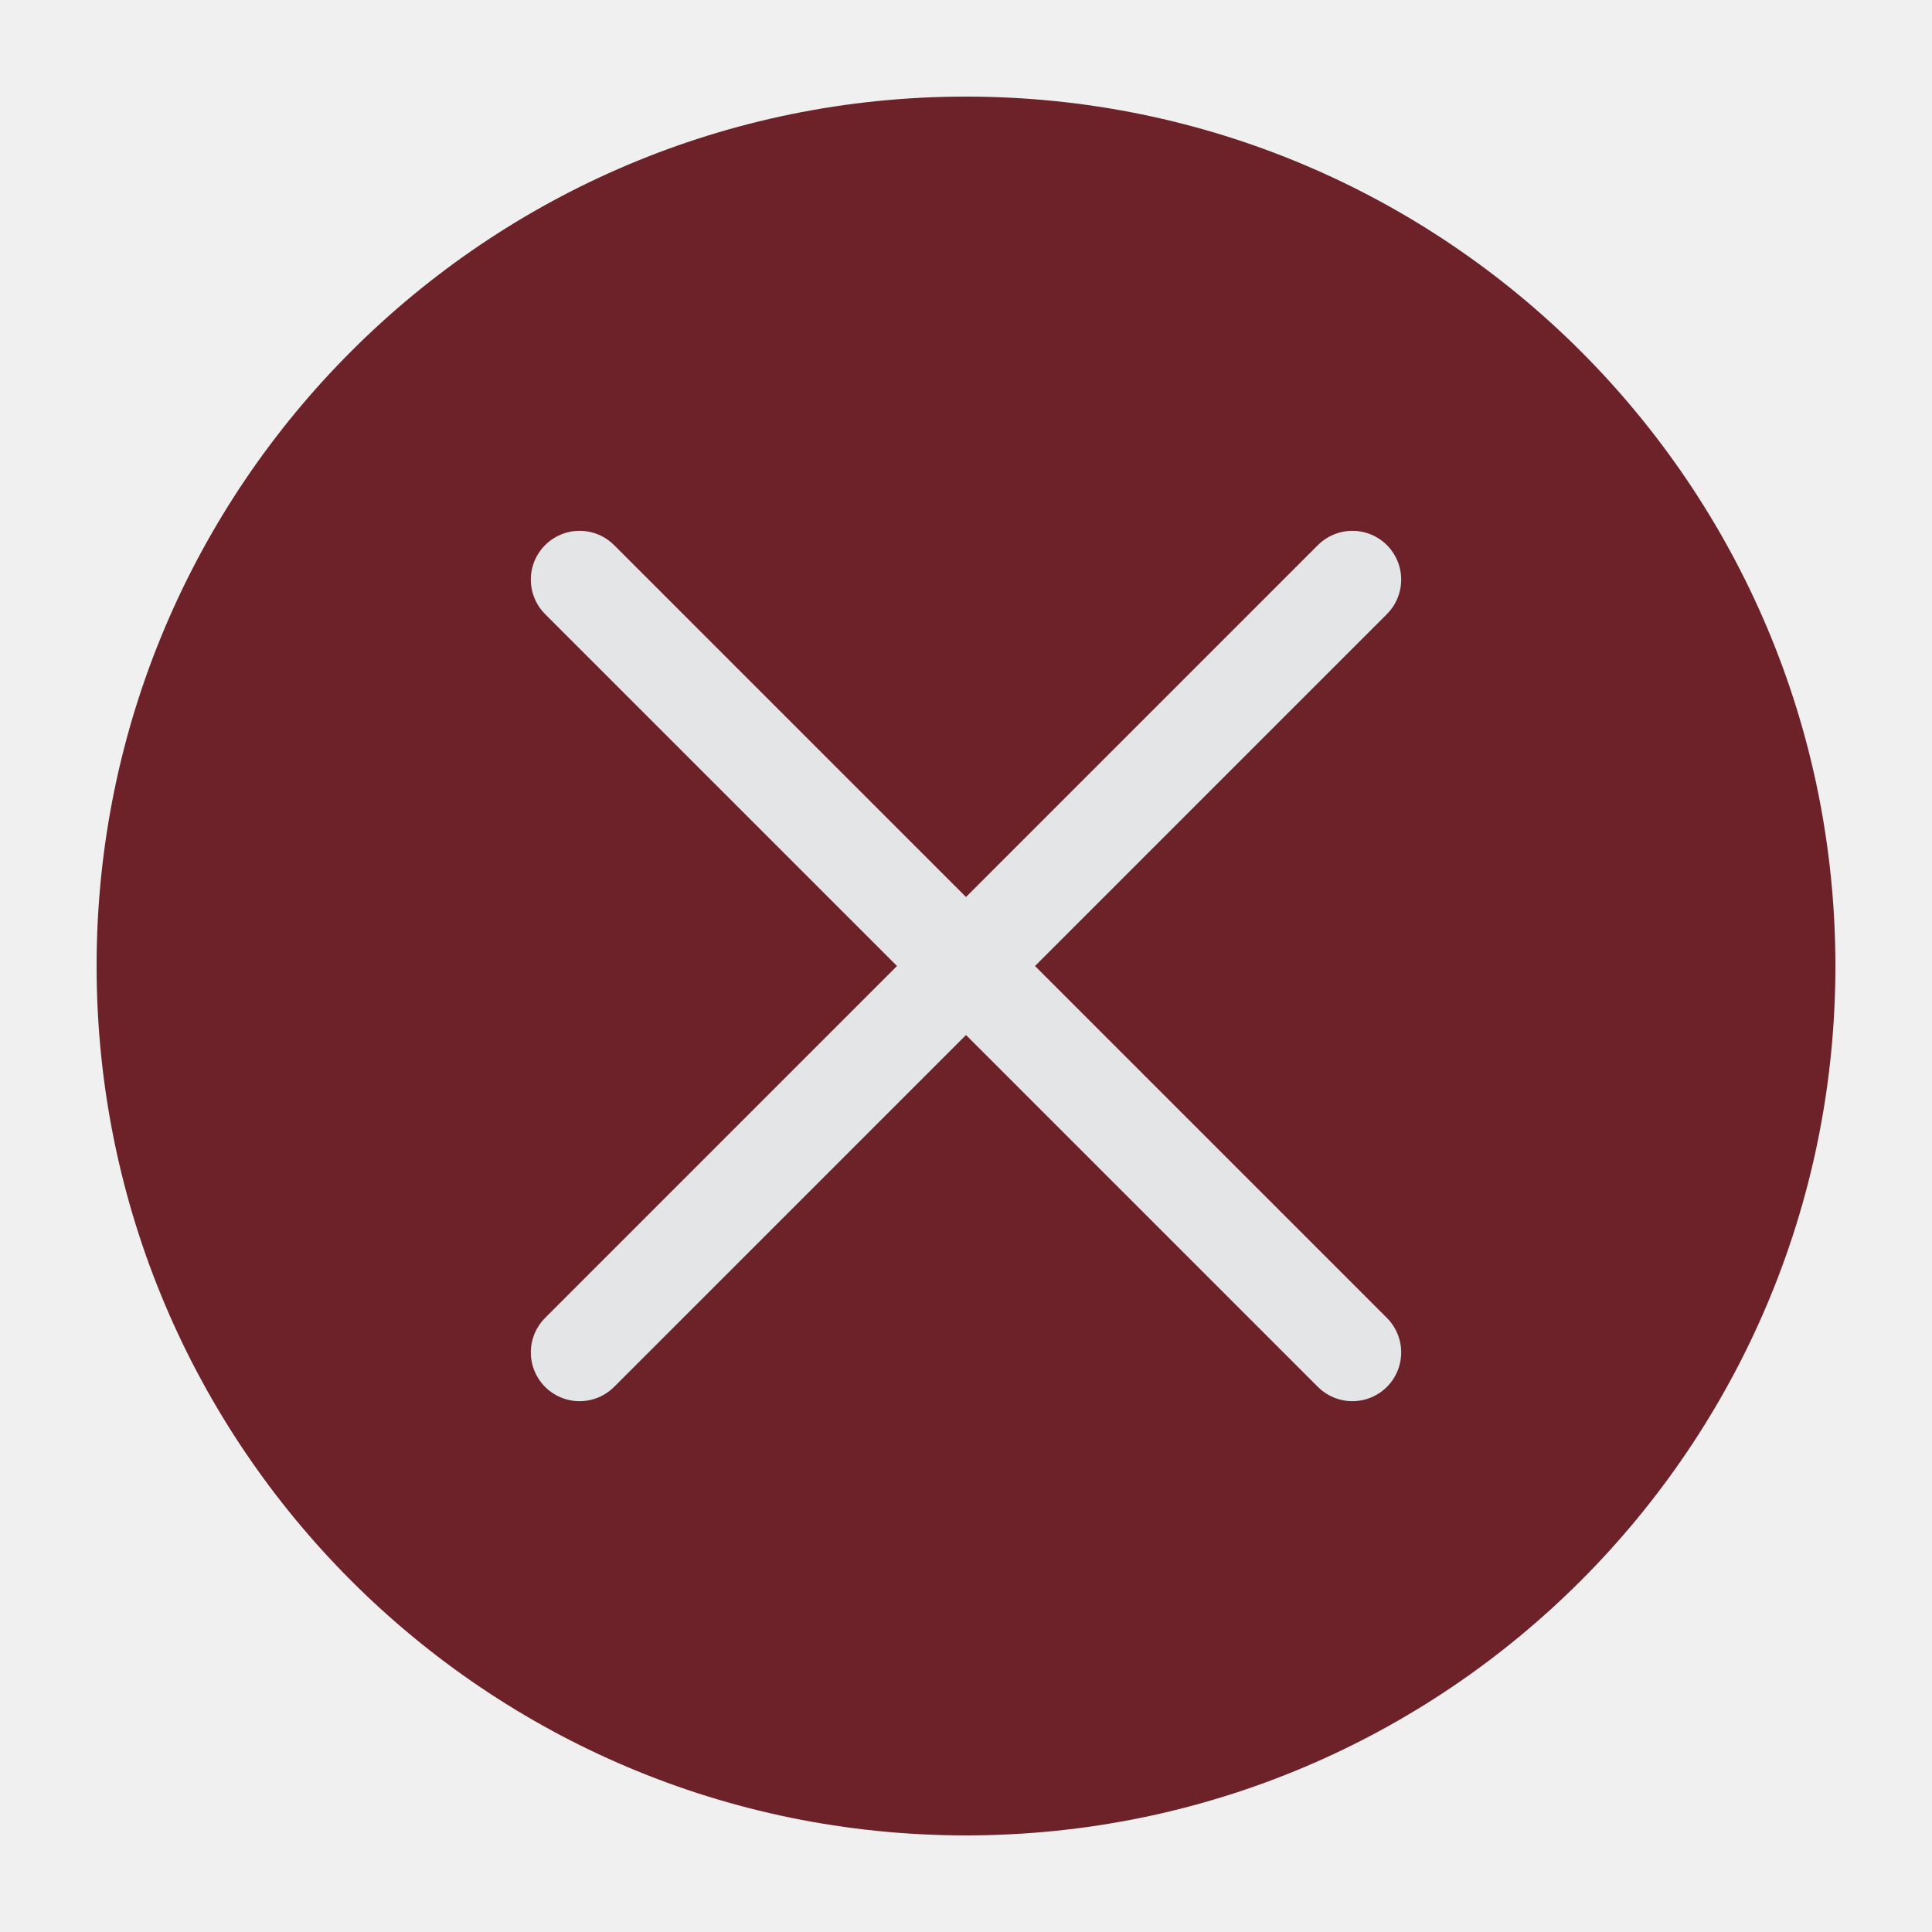
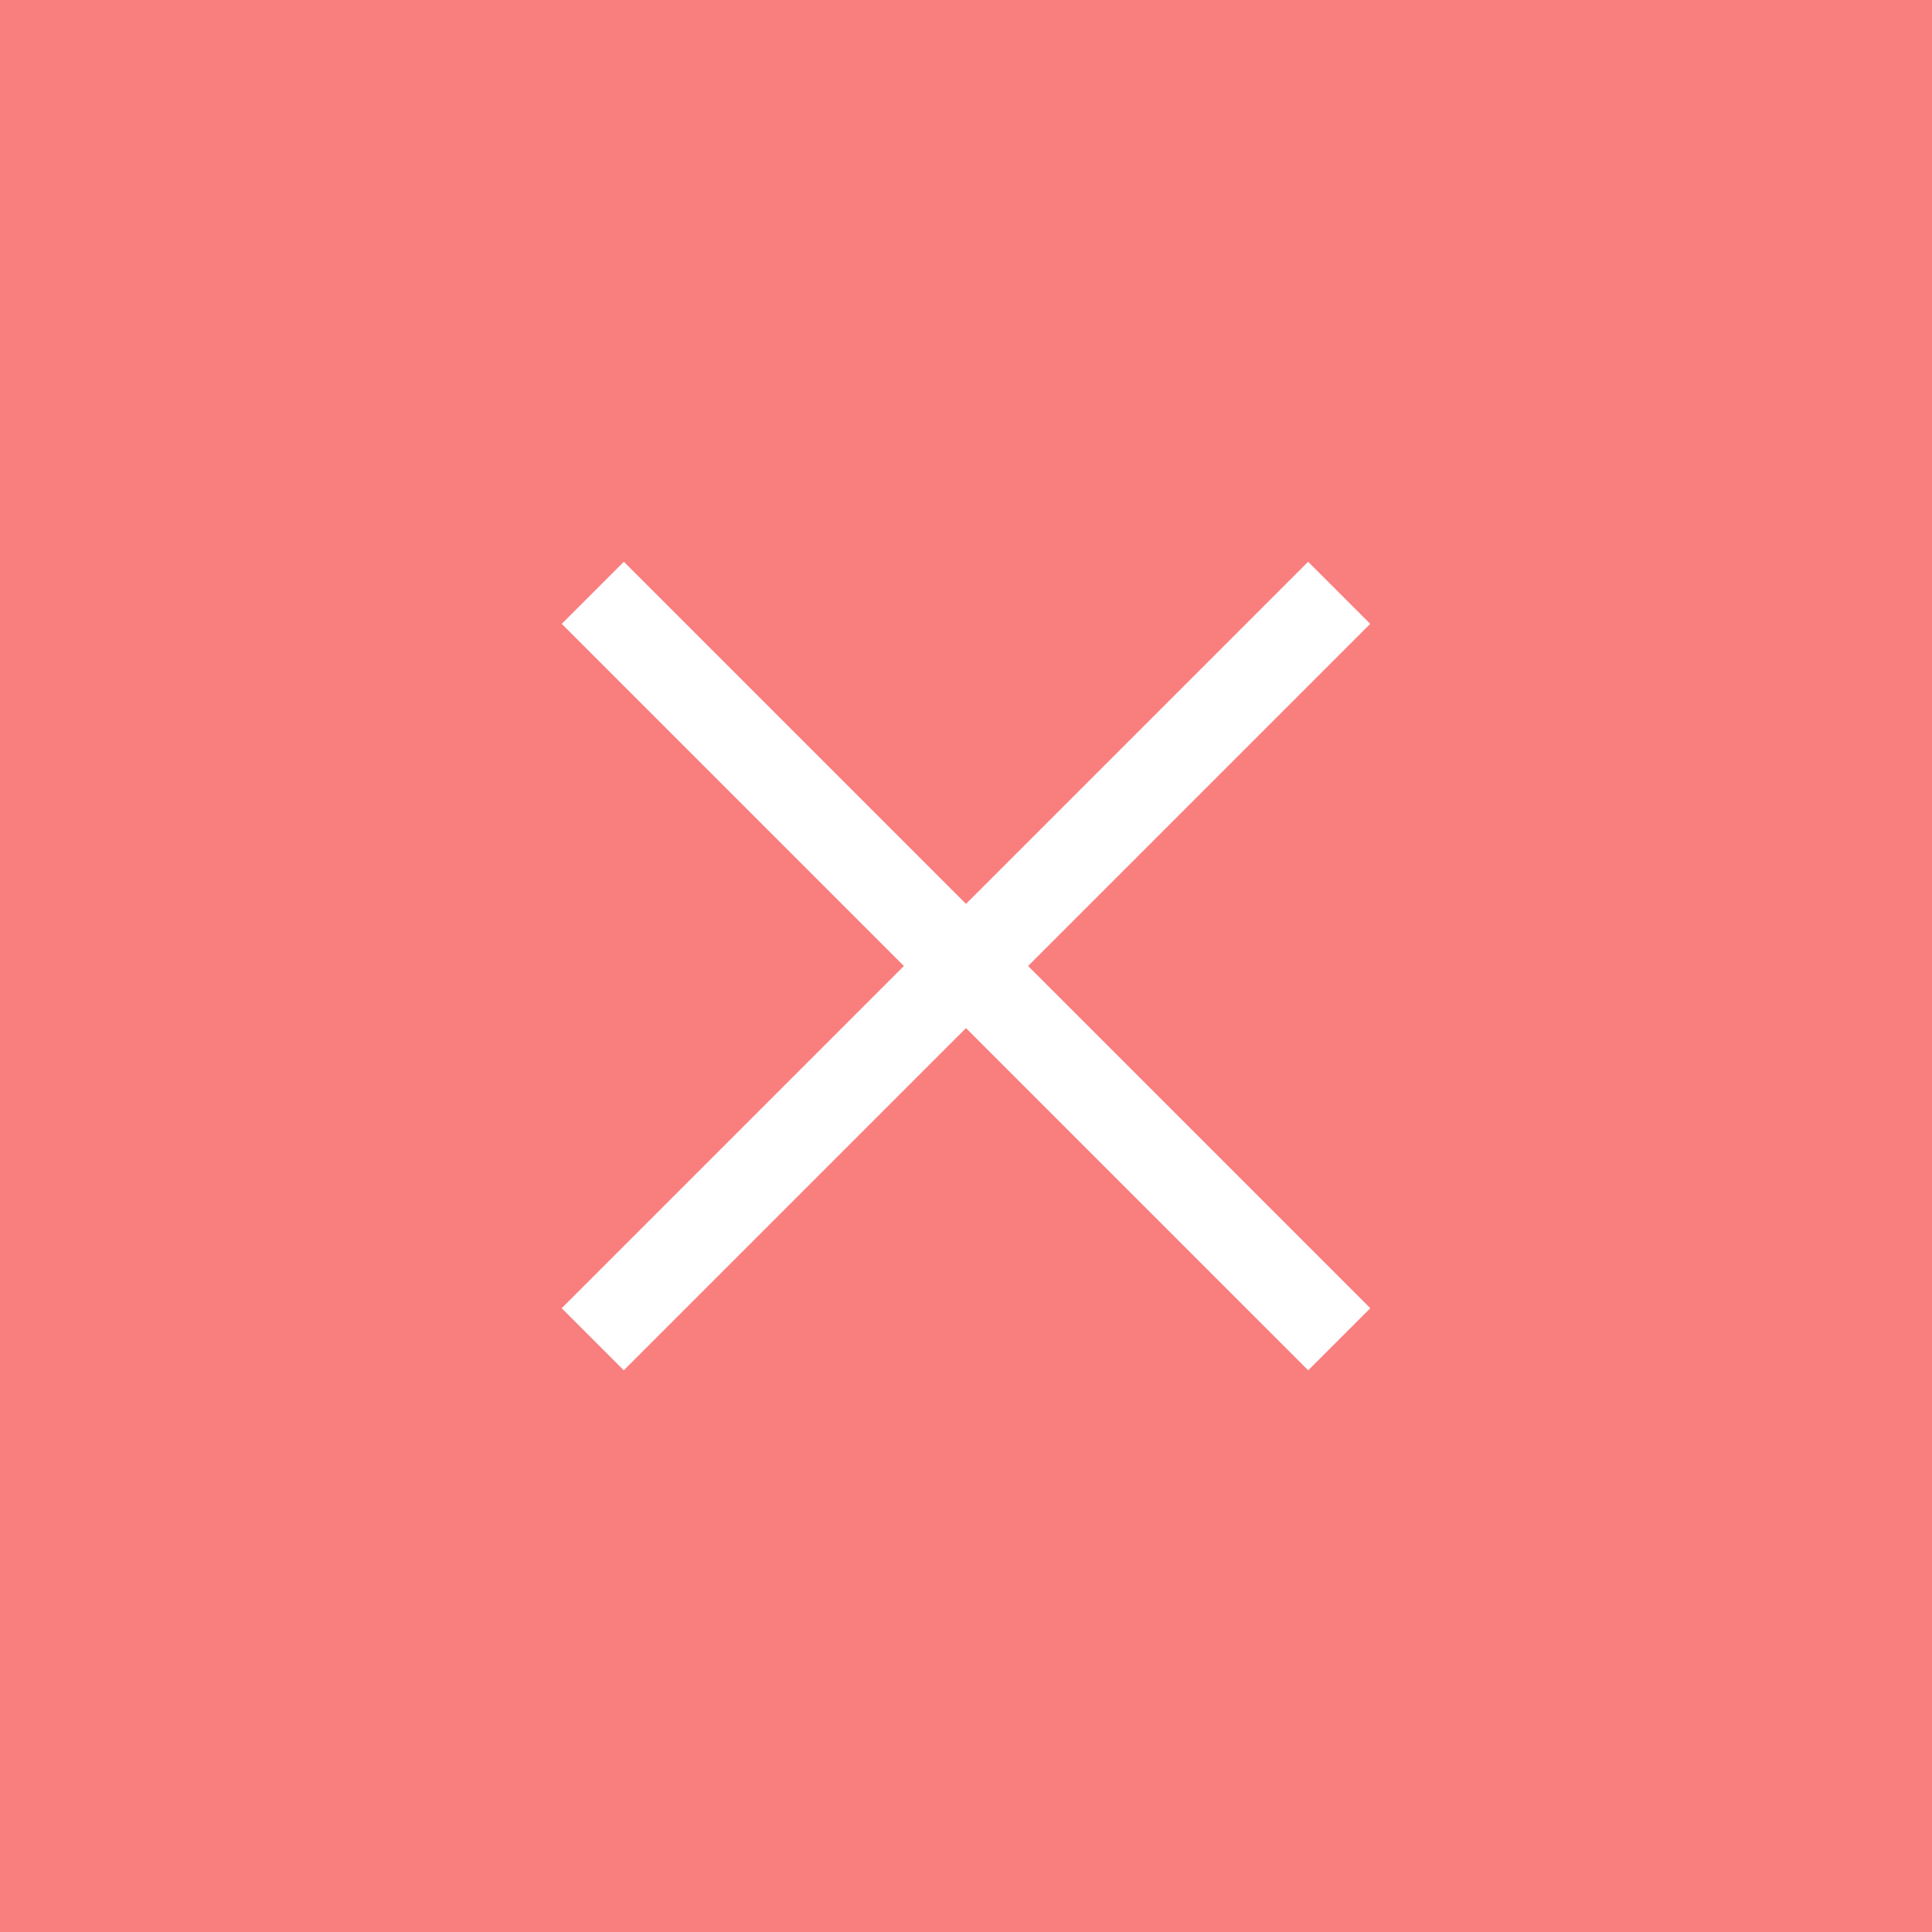
<svg xmlns="http://www.w3.org/2000/svg" viewBox="0 0 50 50" version="1.2" baseProfile="tiny">
  <defs>
</defs>
  <g fill="none" stroke="black" stroke-width="1" fill-rule="evenodd" stroke-linecap="square" stroke-linejoin="bevel">
-     <g fill="#6d2229" fill-opacity="1" stroke="none" transform="matrix(2.5,0,0,2.5,2.5,2.5)" font-family="Noto Sans" font-size="10" font-weight="400" font-style="normal">
-       <circle cx="9" cy="9" r="9" />
+     <g fill="none" stroke="none" transform="matrix(2.27273,0,0,2.27273,0,-61.3636)" font-family="Noto Sans" font-size="10" font-weight="400" font-style="normal">
+       <rect x="0" y="27" width="22" height="22" />
    </g>
-     <g fill="none" stroke="#e3e5e7" stroke-opacity="1" stroke-width="1.01" stroke-linecap="round" stroke-linejoin="miter" stroke-miterlimit="2" transform="matrix(2.5,0,0,2.5,2.5,2.5)" font-family="Noto Sans" font-size="10" font-weight="400" font-style="normal">
-       <polyline fill="none" vector-effect="none" points="5,5 13,13 " />
-       <polyline fill="none" vector-effect="none" points="13,5 5,13 " />
+     <g fill="#ff3232" fill-opacity="1" stroke="none" transform="matrix(2.27273,0,0,2.27273,0,-61.3636)" font-family="Noto Sans" font-size="10" font-weight="400" font-style="normal" opacity="0.6">
+       <rect x="0" y="27" width="22" height="22" />
+     </g>
+     <g fill="#ffffff" fill-opacity="1" stroke="none" transform="matrix(-1.60706,-1.60706,-1.60706,1.60706,62.0056,0.642014)" font-family="Noto Sans" font-size="10" font-weight="400" font-style="normal">
+       <rect x="3.435" y="13.082" width="1" height="12.021" />
+     </g>
+     <g fill="#ffffff" fill-opacity="1" stroke="none" transform="matrix(1.60706,-1.60706,1.60706,1.60706,62.0056,0.642014)" font-family="Noto Sans" font-size="10" font-weight="400" font-style="normal">
+       <rect x="-19.592" y="-9.945" width="1" height="12.021" />
    </g>
    <g fill="none" stroke="#000000" stroke-opacity="1" stroke-width="1" stroke-linecap="square" stroke-linejoin="bevel" transform="matrix(1,0,0,1,0,0)" font-family="Noto Sans" font-size="10" font-weight="400" font-style="normal">
</g>
  </g>
</svg>
